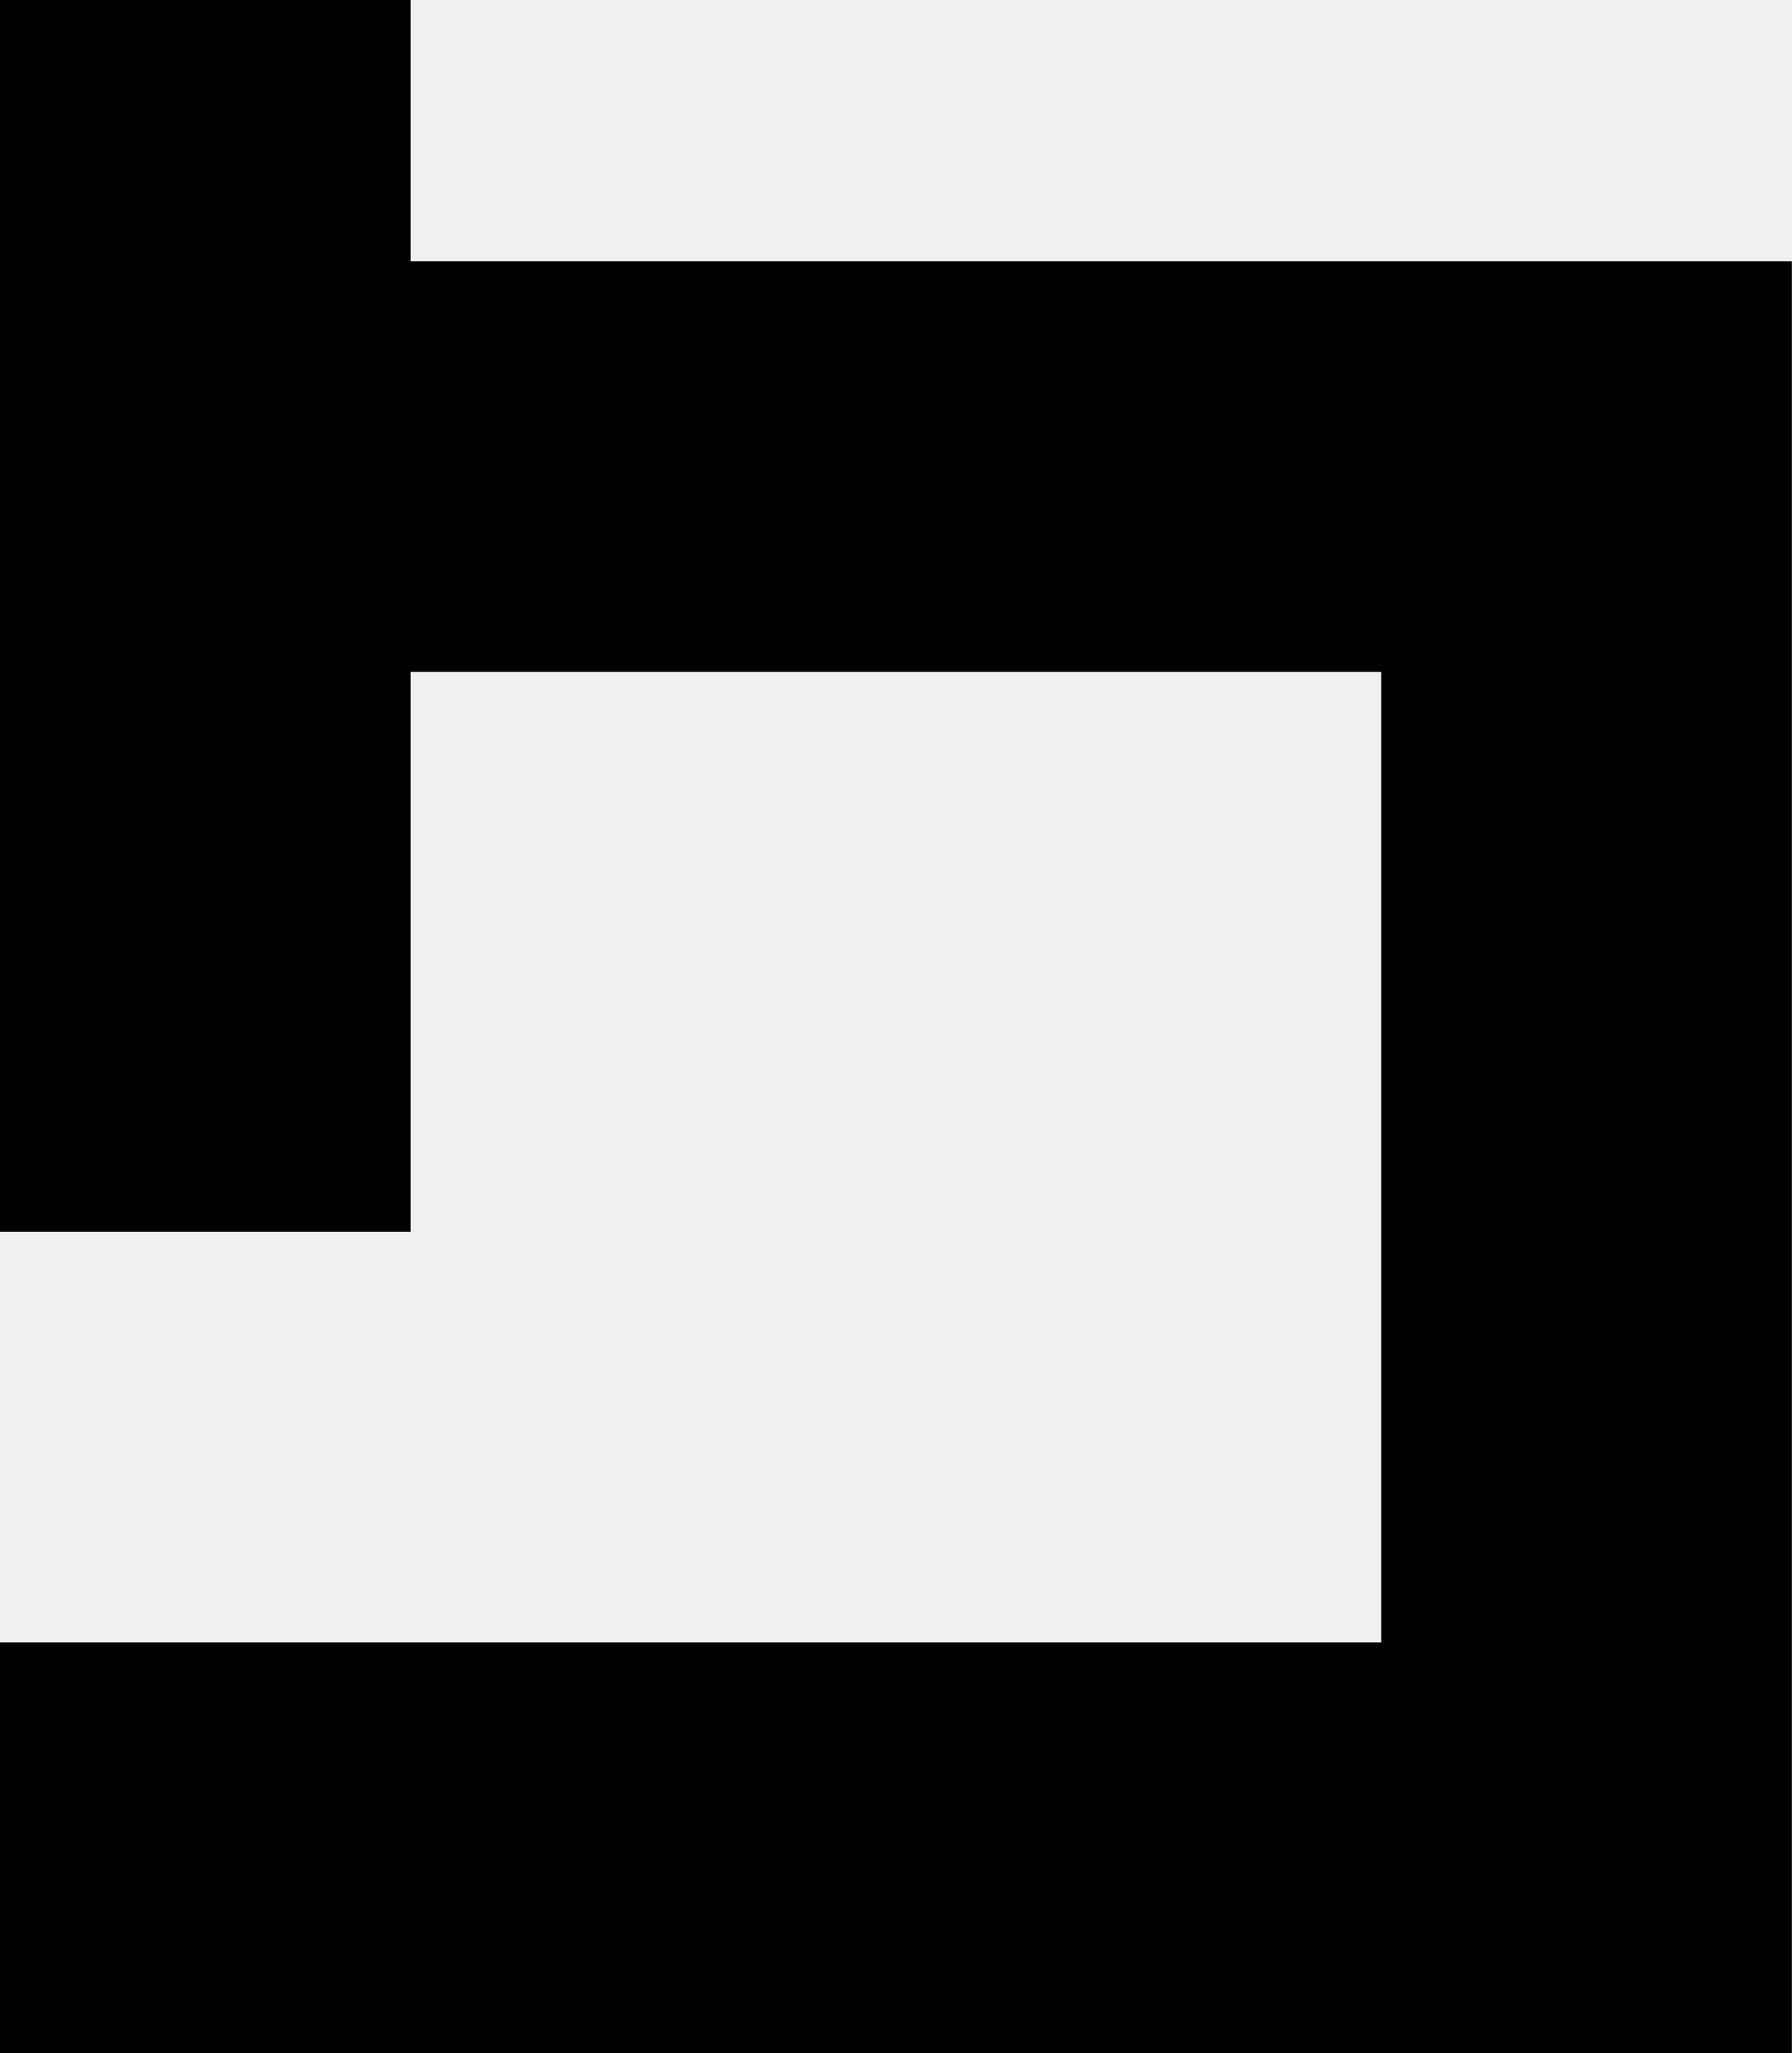
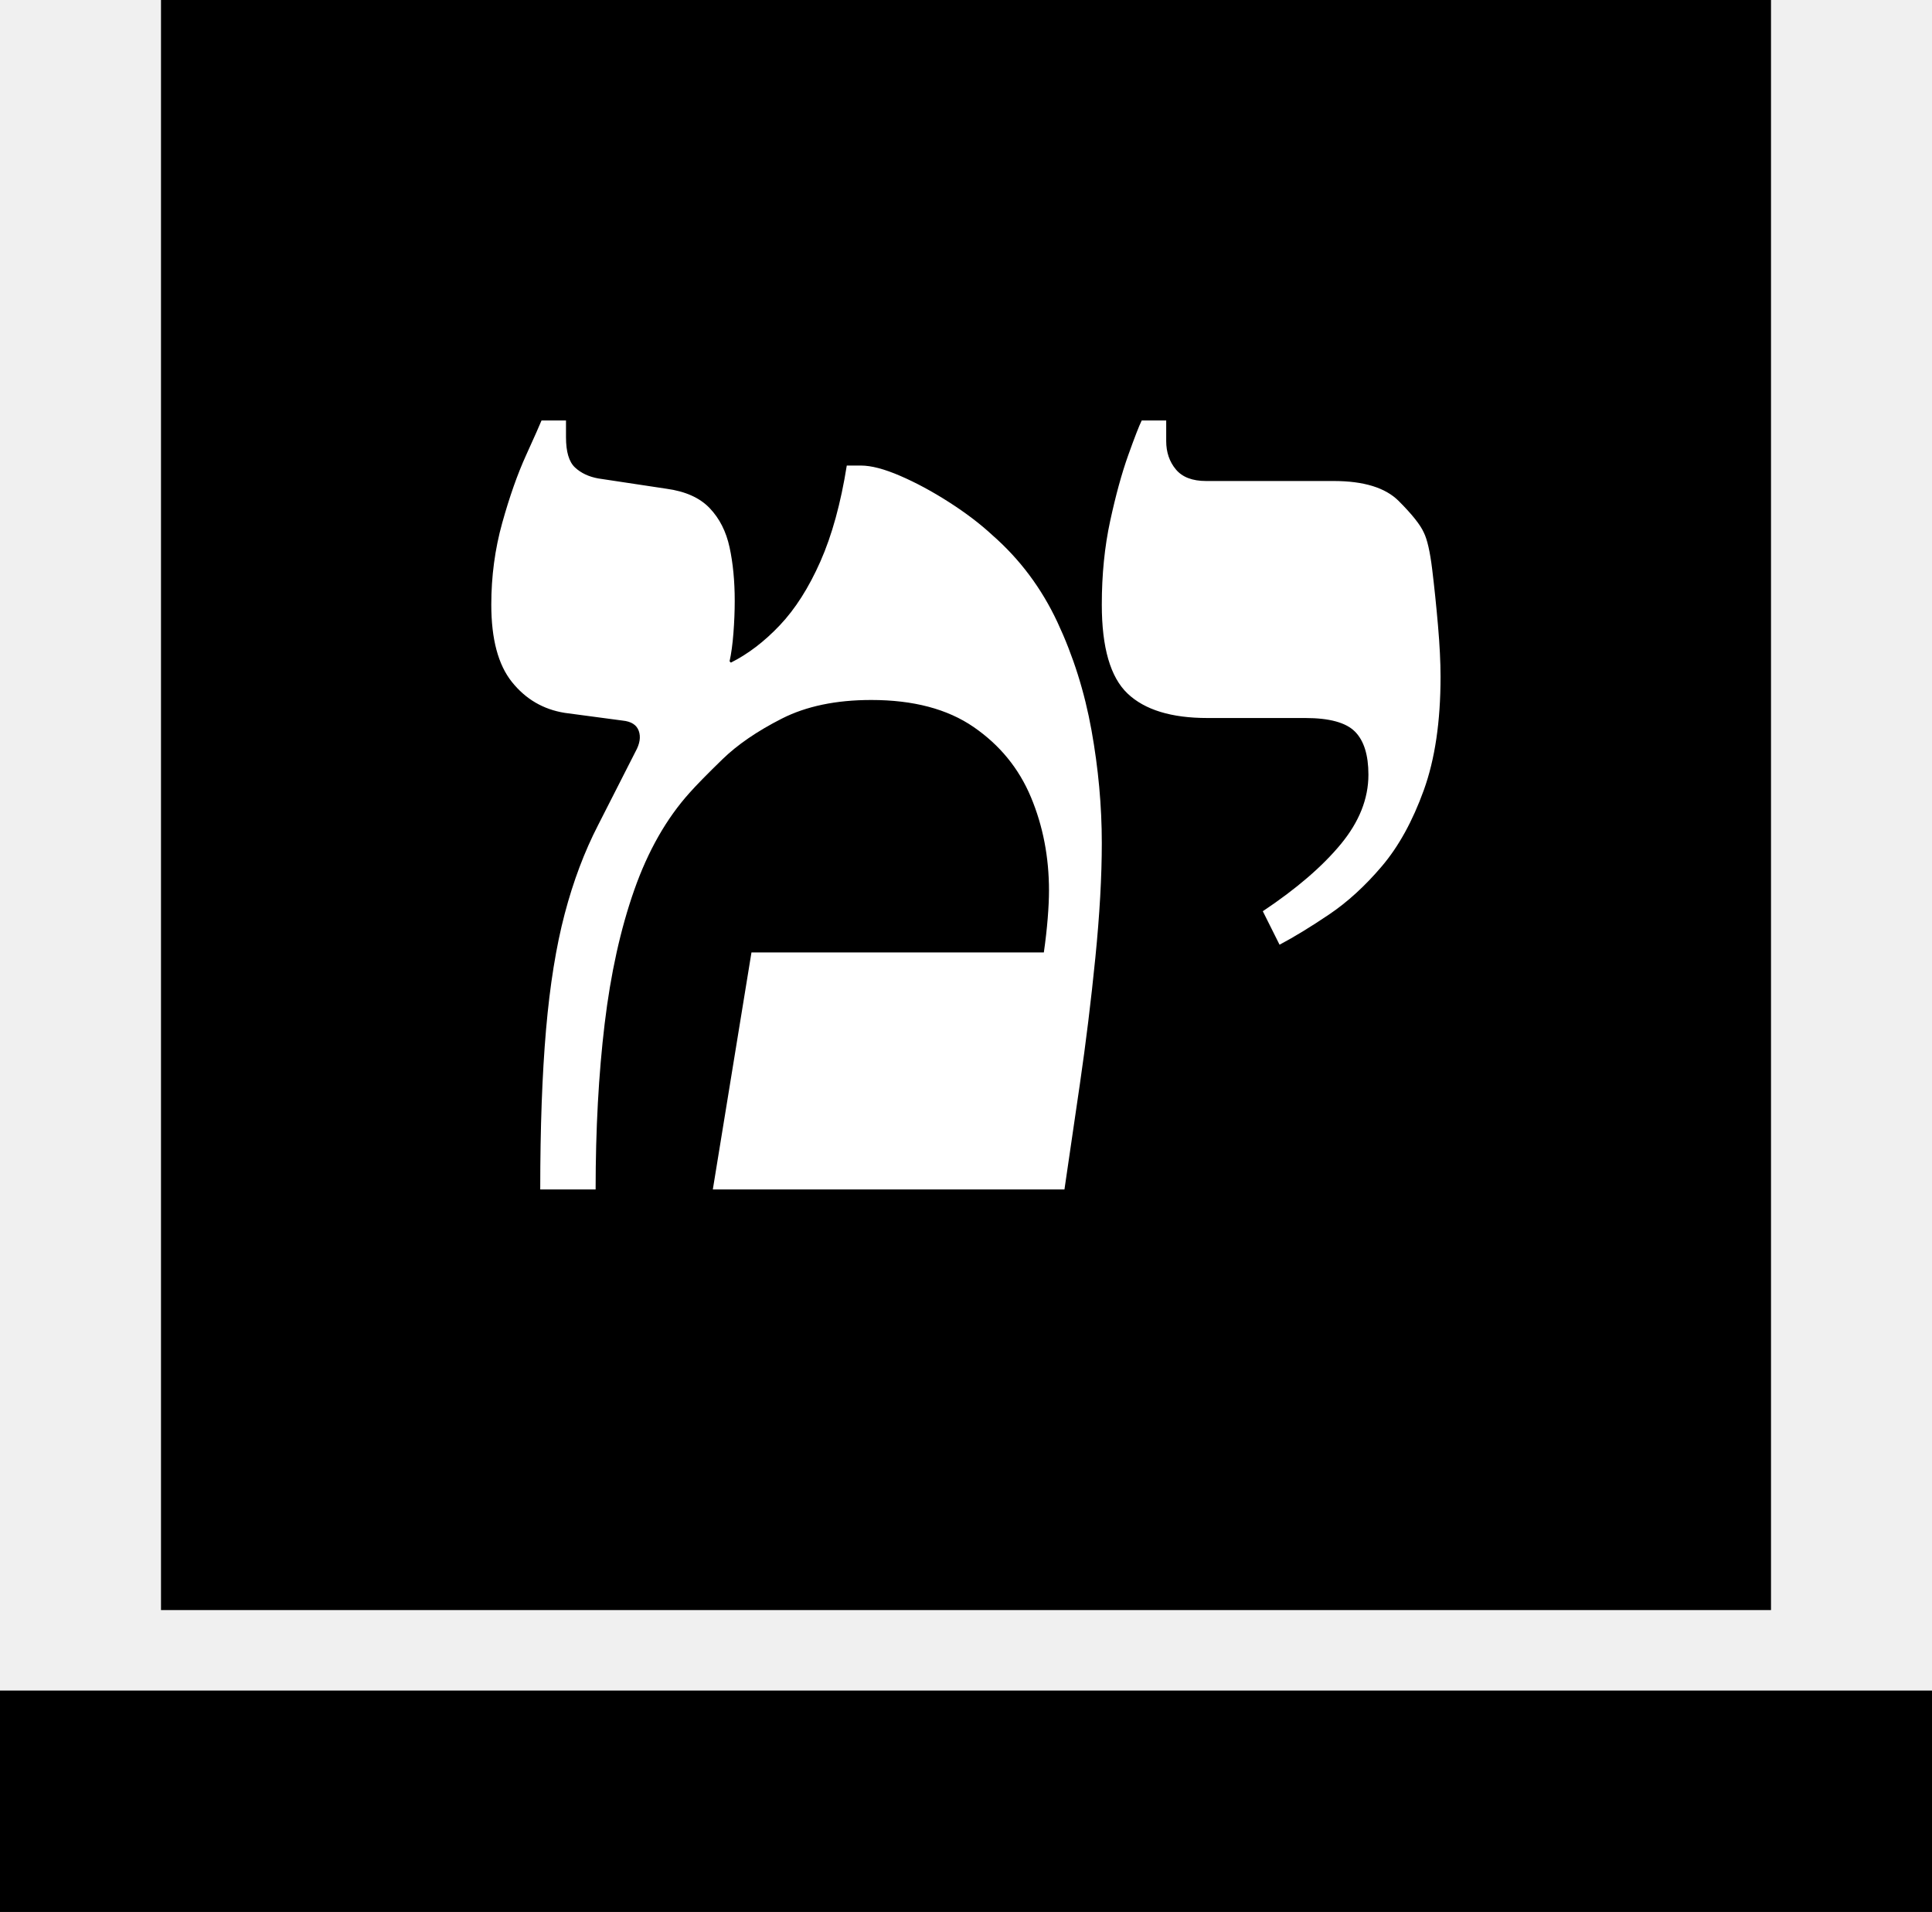
- <svg xmlns="http://www.w3.org/2000/svg" viewBox="0 0 24 27.5" role="img" aria-label="י. מזרחי בניה ושות׳">
-   <g fill="#000000">
-     <path d="M0.00 0.00L5.50 0.00L5.50 3.50L24.00 3.50L24.00 27.50L0.00 27.50L0.00 22.00L18.50 22.00L18.50 9.00L5.50 9.00L5.50 16.50L0.00 16.50Z" />
+ <svg xmlns="http://www.w3.org/2000/svg" viewBox="0 0 96 95" role="img" aria-label="י. מזרחי בניה ושות׳">
+   <g transform="translate(0.00 0.00) scale(1)">
+     <rect x="8.0" y="0" width="80.0" height="80.0" fill="#000000" />
+     <rect x="0" y="84.0" width="96.0" height="11.0" fill="#000000" />
+     <path fill="#ffffff" transform="translate(73.50 59.10)" d="M-9.92 -12.16 -10.752 -13.824Q-8.256 -15.488 -6.88 -17.152Q-5.504 -18.816 -5.504 -20.608Q-5.504 -22.08 -6.176 -22.752Q-6.848 -23.424 -8.64 -23.424H-13.504Q-16.192 -23.424 -17.472 -24.64Q-18.752 -25.856 -18.752 -29.056Q-18.752 -31.296 -18.336 -33.216Q-17.92 -35.136 -17.44 -36.48Q-16.96 -37.824 -16.768 -38.208H-15.552V-37.184Q-15.552 -36.352 -15.072 -35.776Q-14.592 -35.2 -13.568 -35.2H-7.232Q-4.992 -35.2 -4 -34.208Q-3.008 -33.216 -2.752 -32.64Q-2.496 -32.128 -2.336 -30.816Q-2.176 -29.504 -2.048 -28.032Q-1.92 -26.56 -1.92 -25.472Q-1.92 -22.144 -2.752 -19.84Q-3.584 -17.536 -4.832 -16.064Q-6.08 -14.592 -7.456 -13.664Q-8.832 -12.736 -9.92 -12.16Z M-46.656 0.0Q-46.656 -4.608 -46.368 -7.936Q-46.08 -11.264 -45.44 -13.696Q-44.8 -16.128 -43.776 -18.112L-41.92 -21.76Q-41.6 -22.336 -41.76 -22.784Q-41.92 -23.232 -42.56 -23.296L-45.44 -23.68Q-47.04 -23.936 -48.064 -25.216Q-49.088 -26.496 -49.088 -29.056Q-49.088 -31.168 -48.544 -33.12Q-48.0 -35.072 -47.36 -36.48Q-46.72 -37.888 -46.592 -38.208H-45.376V-37.376Q-45.376 -36.288 -44.928 -35.872Q-44.48 -35.456 -43.776 -35.328L-40.384 -34.816Q-38.976 -34.624 -38.24 -33.856Q-37.504 -33.088 -37.248 -31.904Q-36.992 -30.72 -36.992 -29.248Q-36.992 -28.48 -37.056 -27.648Q-37.12 -26.816 -37.248 -26.24L-37.184 -26.176Q-35.904 -26.816 -34.752 -28.032Q-33.6 -29.248 -32.736 -31.2Q-31.872 -33.152 -31.424 -35.968H-30.72Q-29.952 -35.968 -28.768 -35.456Q-27.584 -34.944 -26.336 -34.144Q-25.088 -33.344 -24.192 -32.512Q-22.144 -30.72 -20.96 -28.192Q-19.776 -25.664 -19.264 -22.816Q-18.752 -19.968 -18.752 -17.216Q-18.752 -14.72 -19.072 -11.52Q-19.392 -8.32 -19.84 -5.248Q-20.288 -2.176 -20.608 0.0H-38.08L-36.16 -11.776H-21.632Q-21.504 -12.672 -21.44 -13.472Q-21.376 -14.272 -21.376 -14.848Q-21.376 -17.344 -22.272 -19.488Q-23.168 -21.632 -25.12 -22.976Q-27.072 -24.32 -30.208 -24.32Q-32.832 -24.32 -34.656 -23.392Q-36.48 -22.464 -37.6 -21.376Q-38.72 -20.288 -39.232 -19.712Q-40.96 -17.792 -41.984 -14.88Q-43.008 -11.968 -43.456 -8.224Q-43.904 -4.48 -43.904 0.0Z" />
  </g>
</svg>
